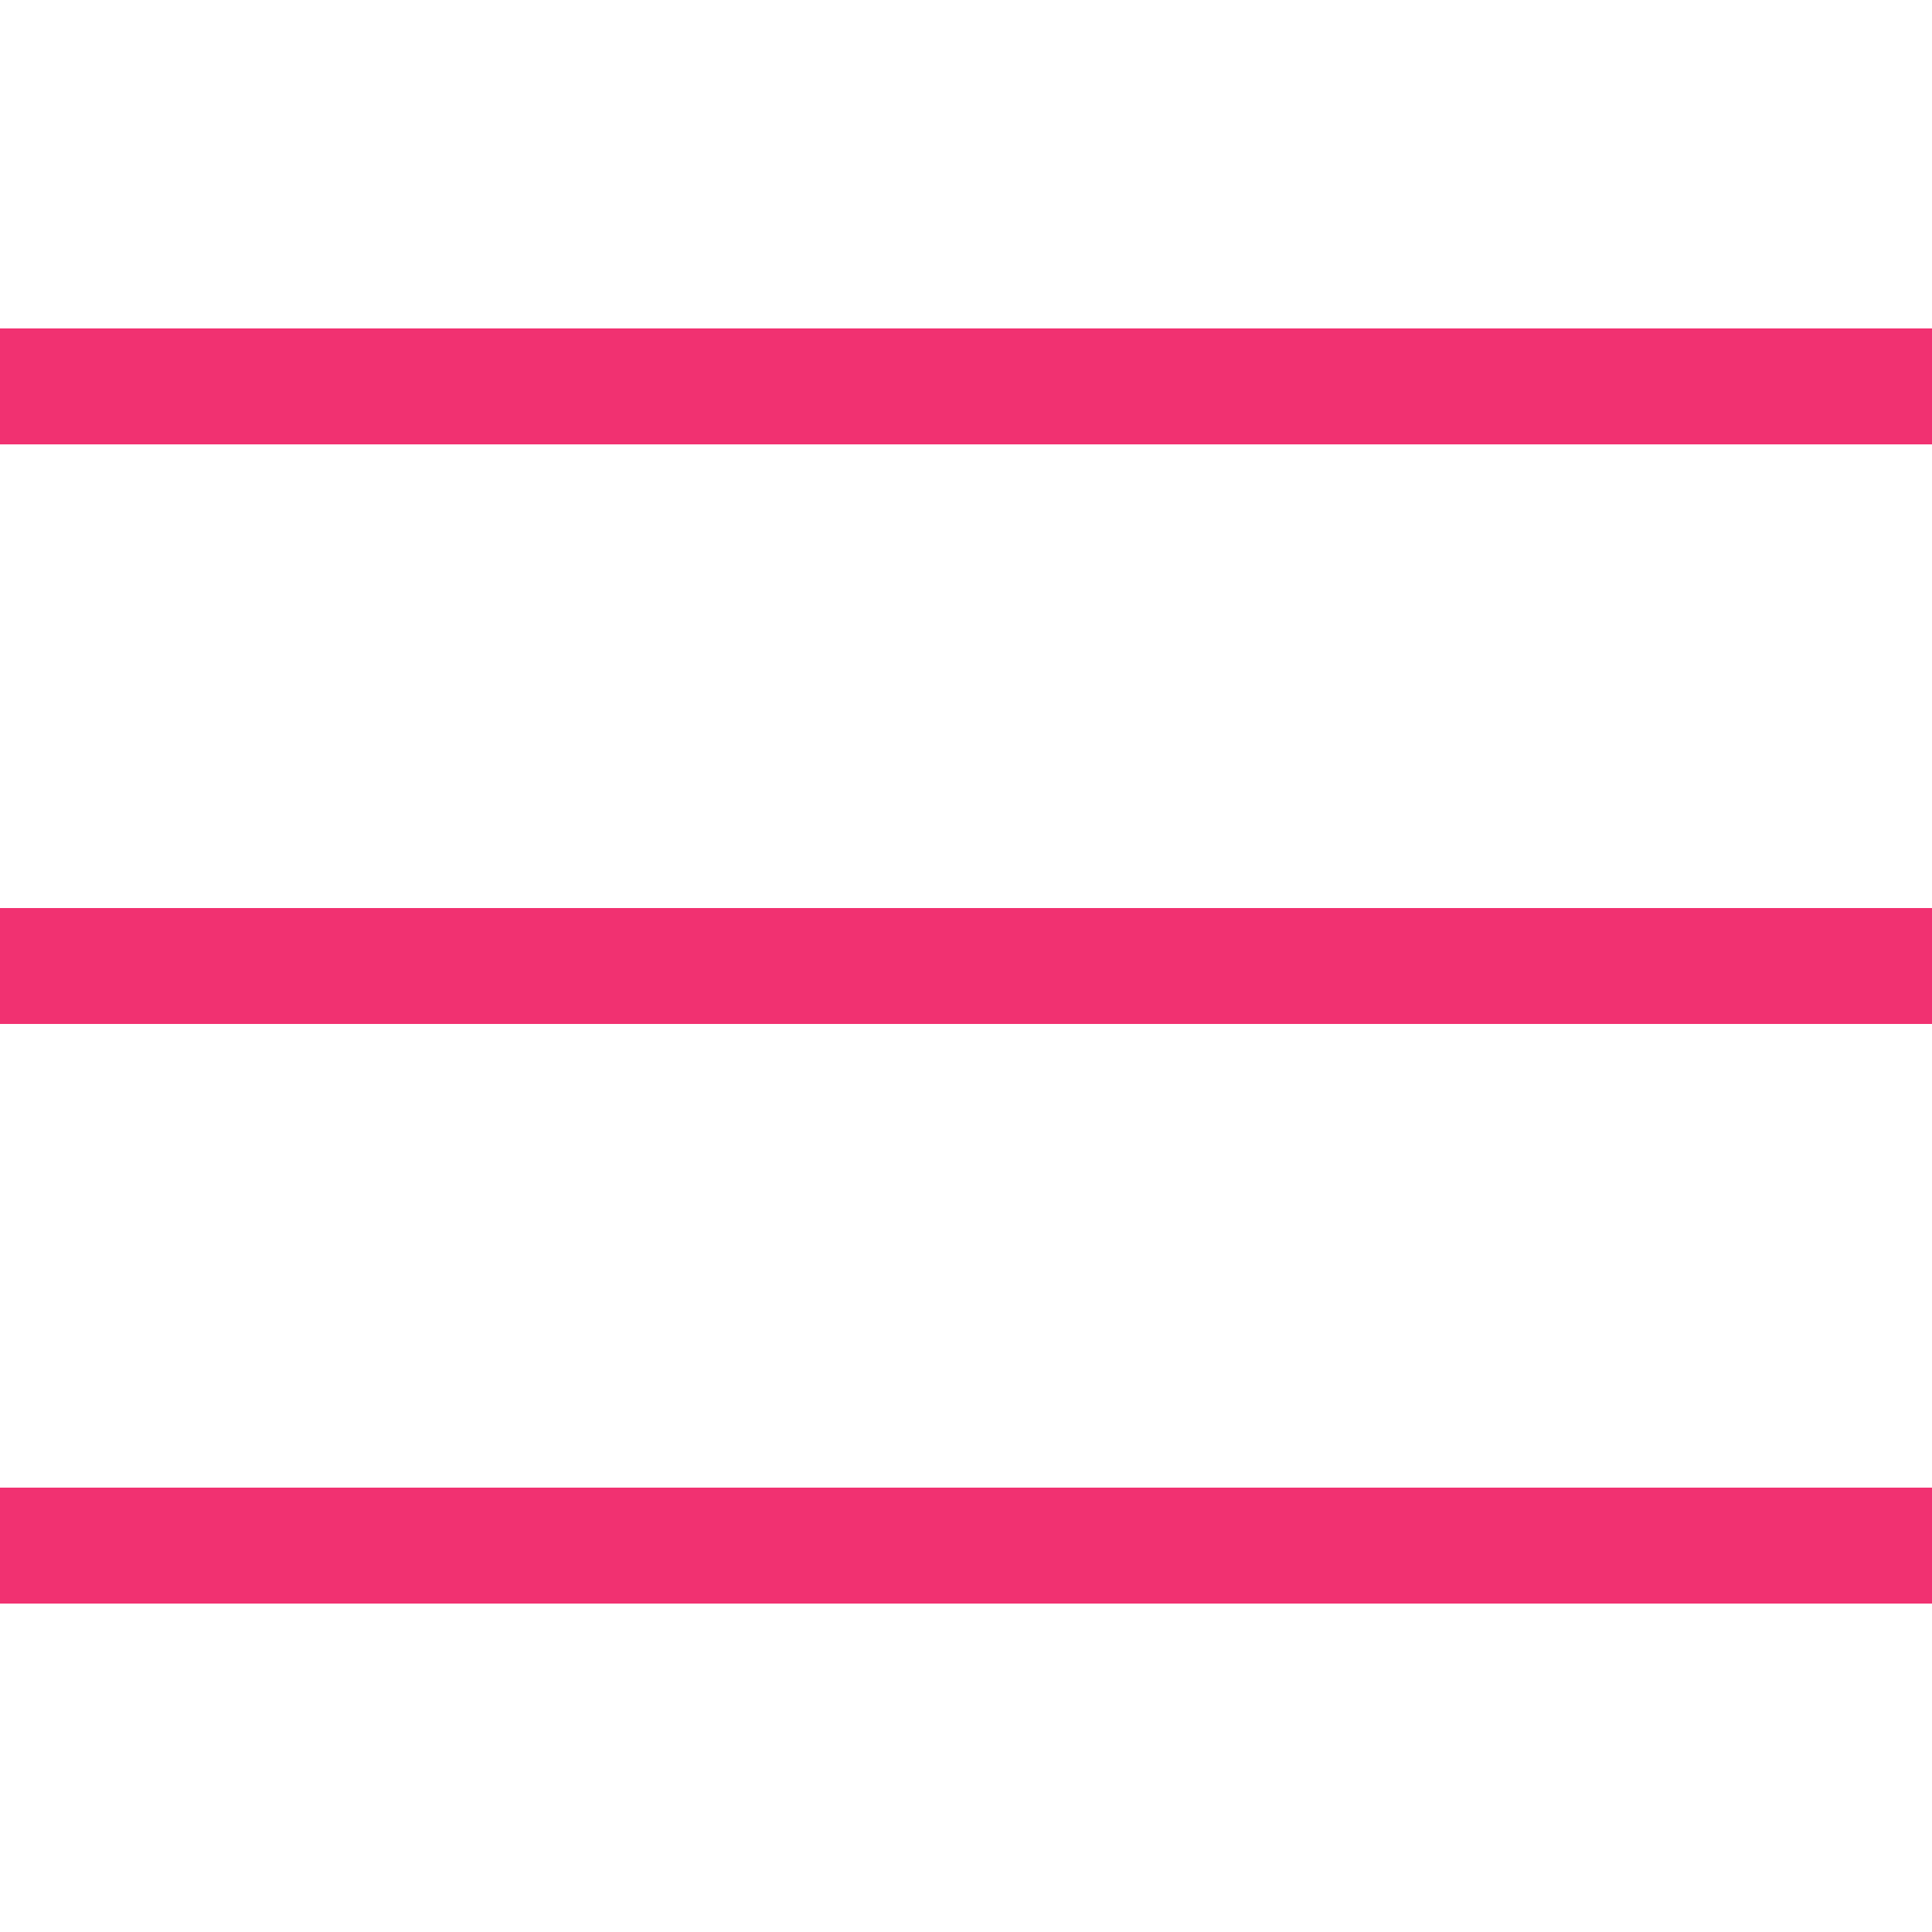
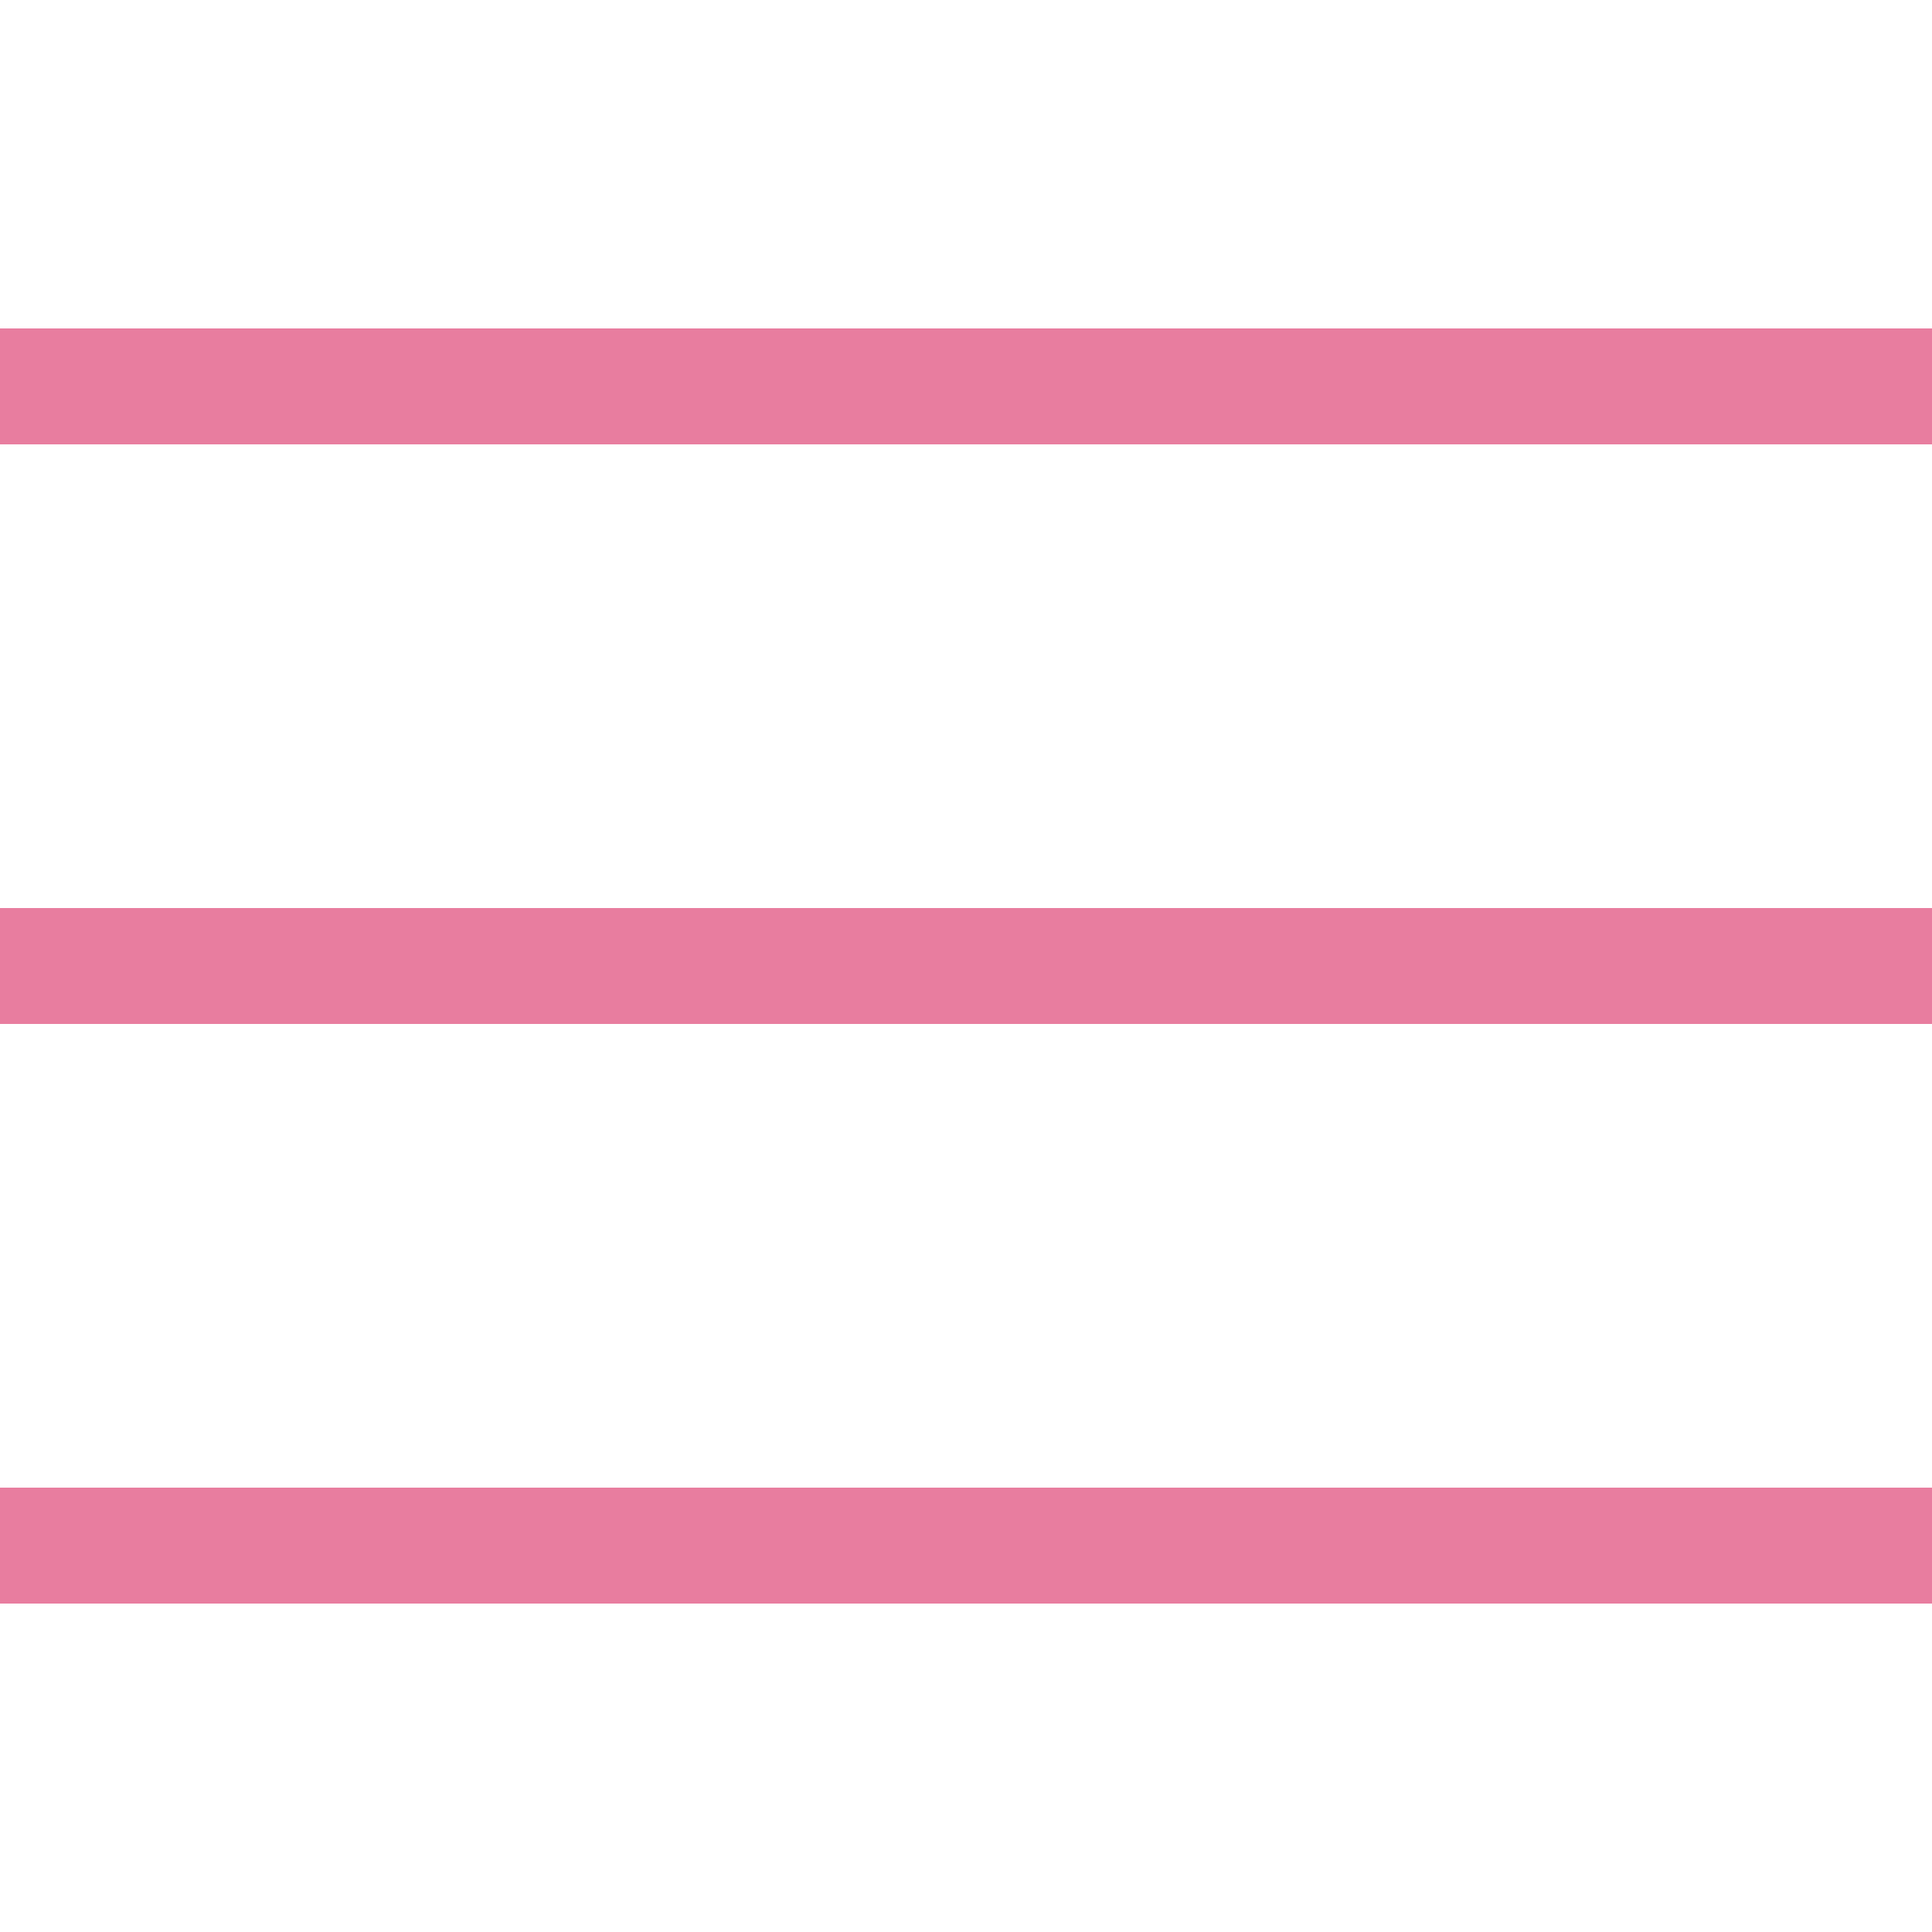
<svg xmlns="http://www.w3.org/2000/svg" viewBox="0 0 50 50" width="50px" height="50px">
-   <path d="M 0 9 L 0 11 L 50 11 L 50 9 Z M 0 24 L 0 26 L 50 26 L 50 24 Z M 0 39 L 0 41 L 50 41 L 50 39 Z" fill="#f13171" stroke="#f13171" />
+   <path d="M 0 9 L 0 11 L 50 11 L 50 9 Z M 0 24 L 0 26 L 50 26 L 50 24 Z M 0 39 L 0 41 L 50 41 L 50 39 Z" fill="#e87d9f" stroke="#e87d9f" />
</svg>
